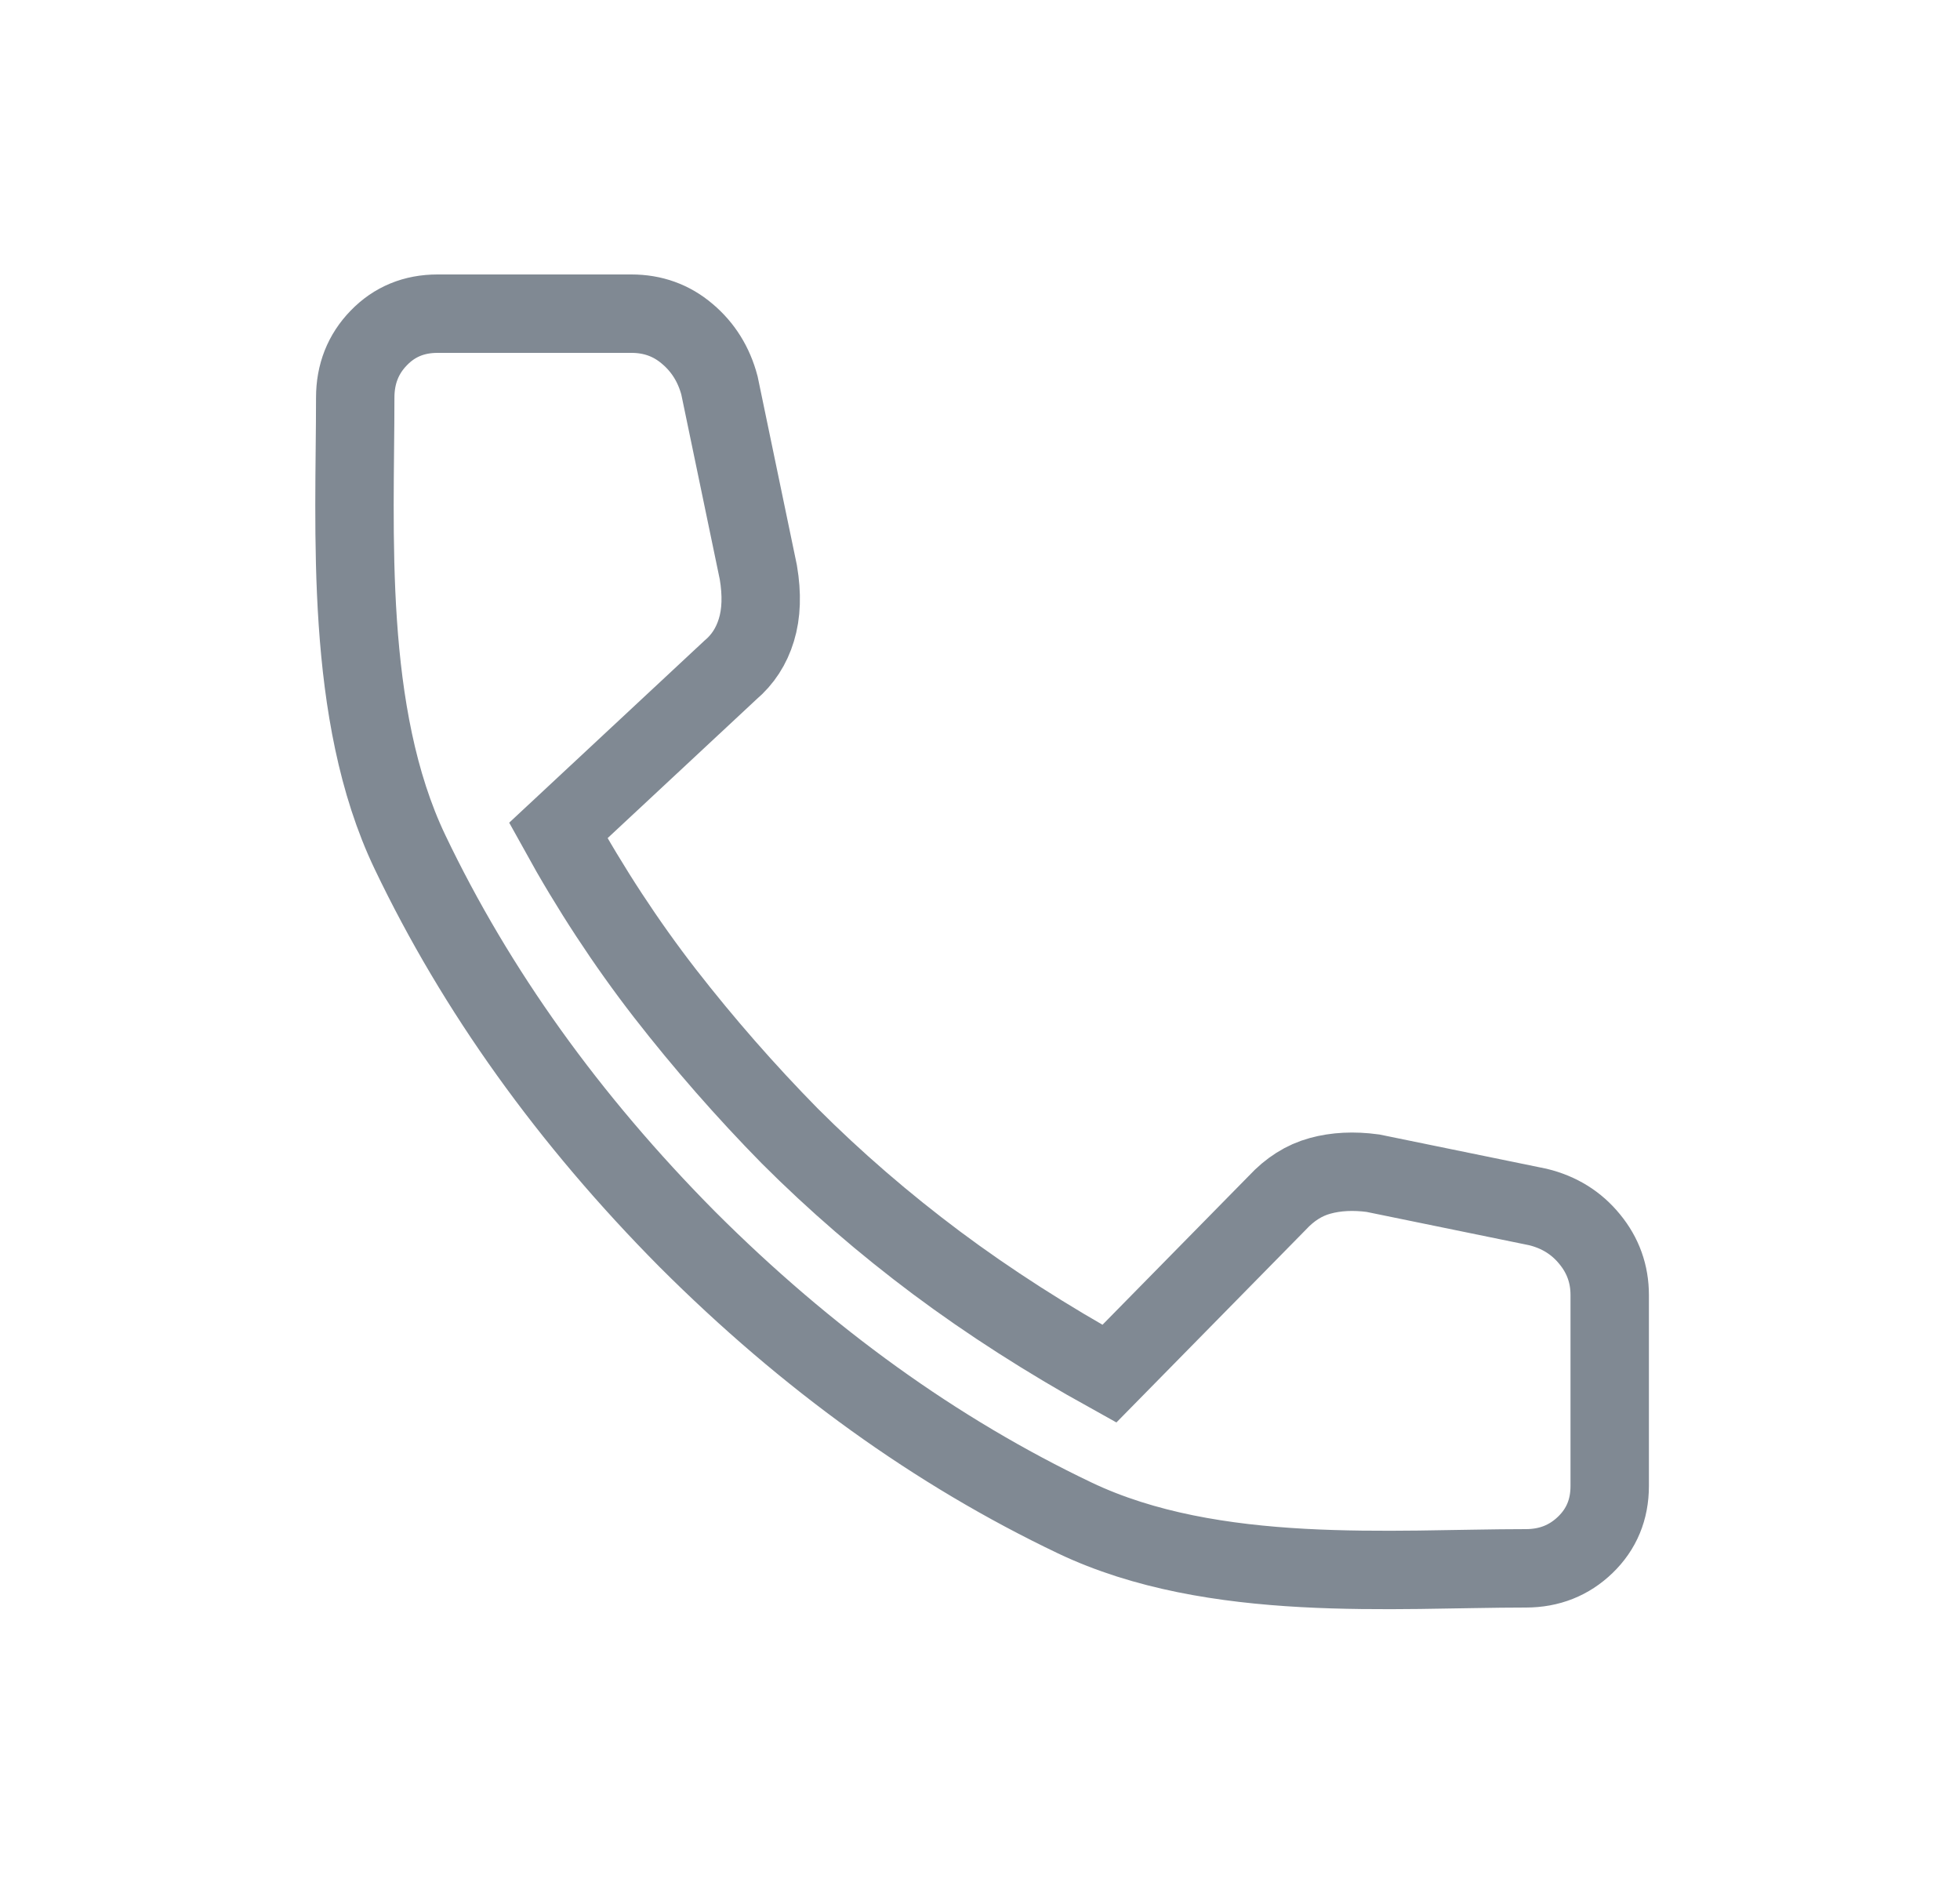
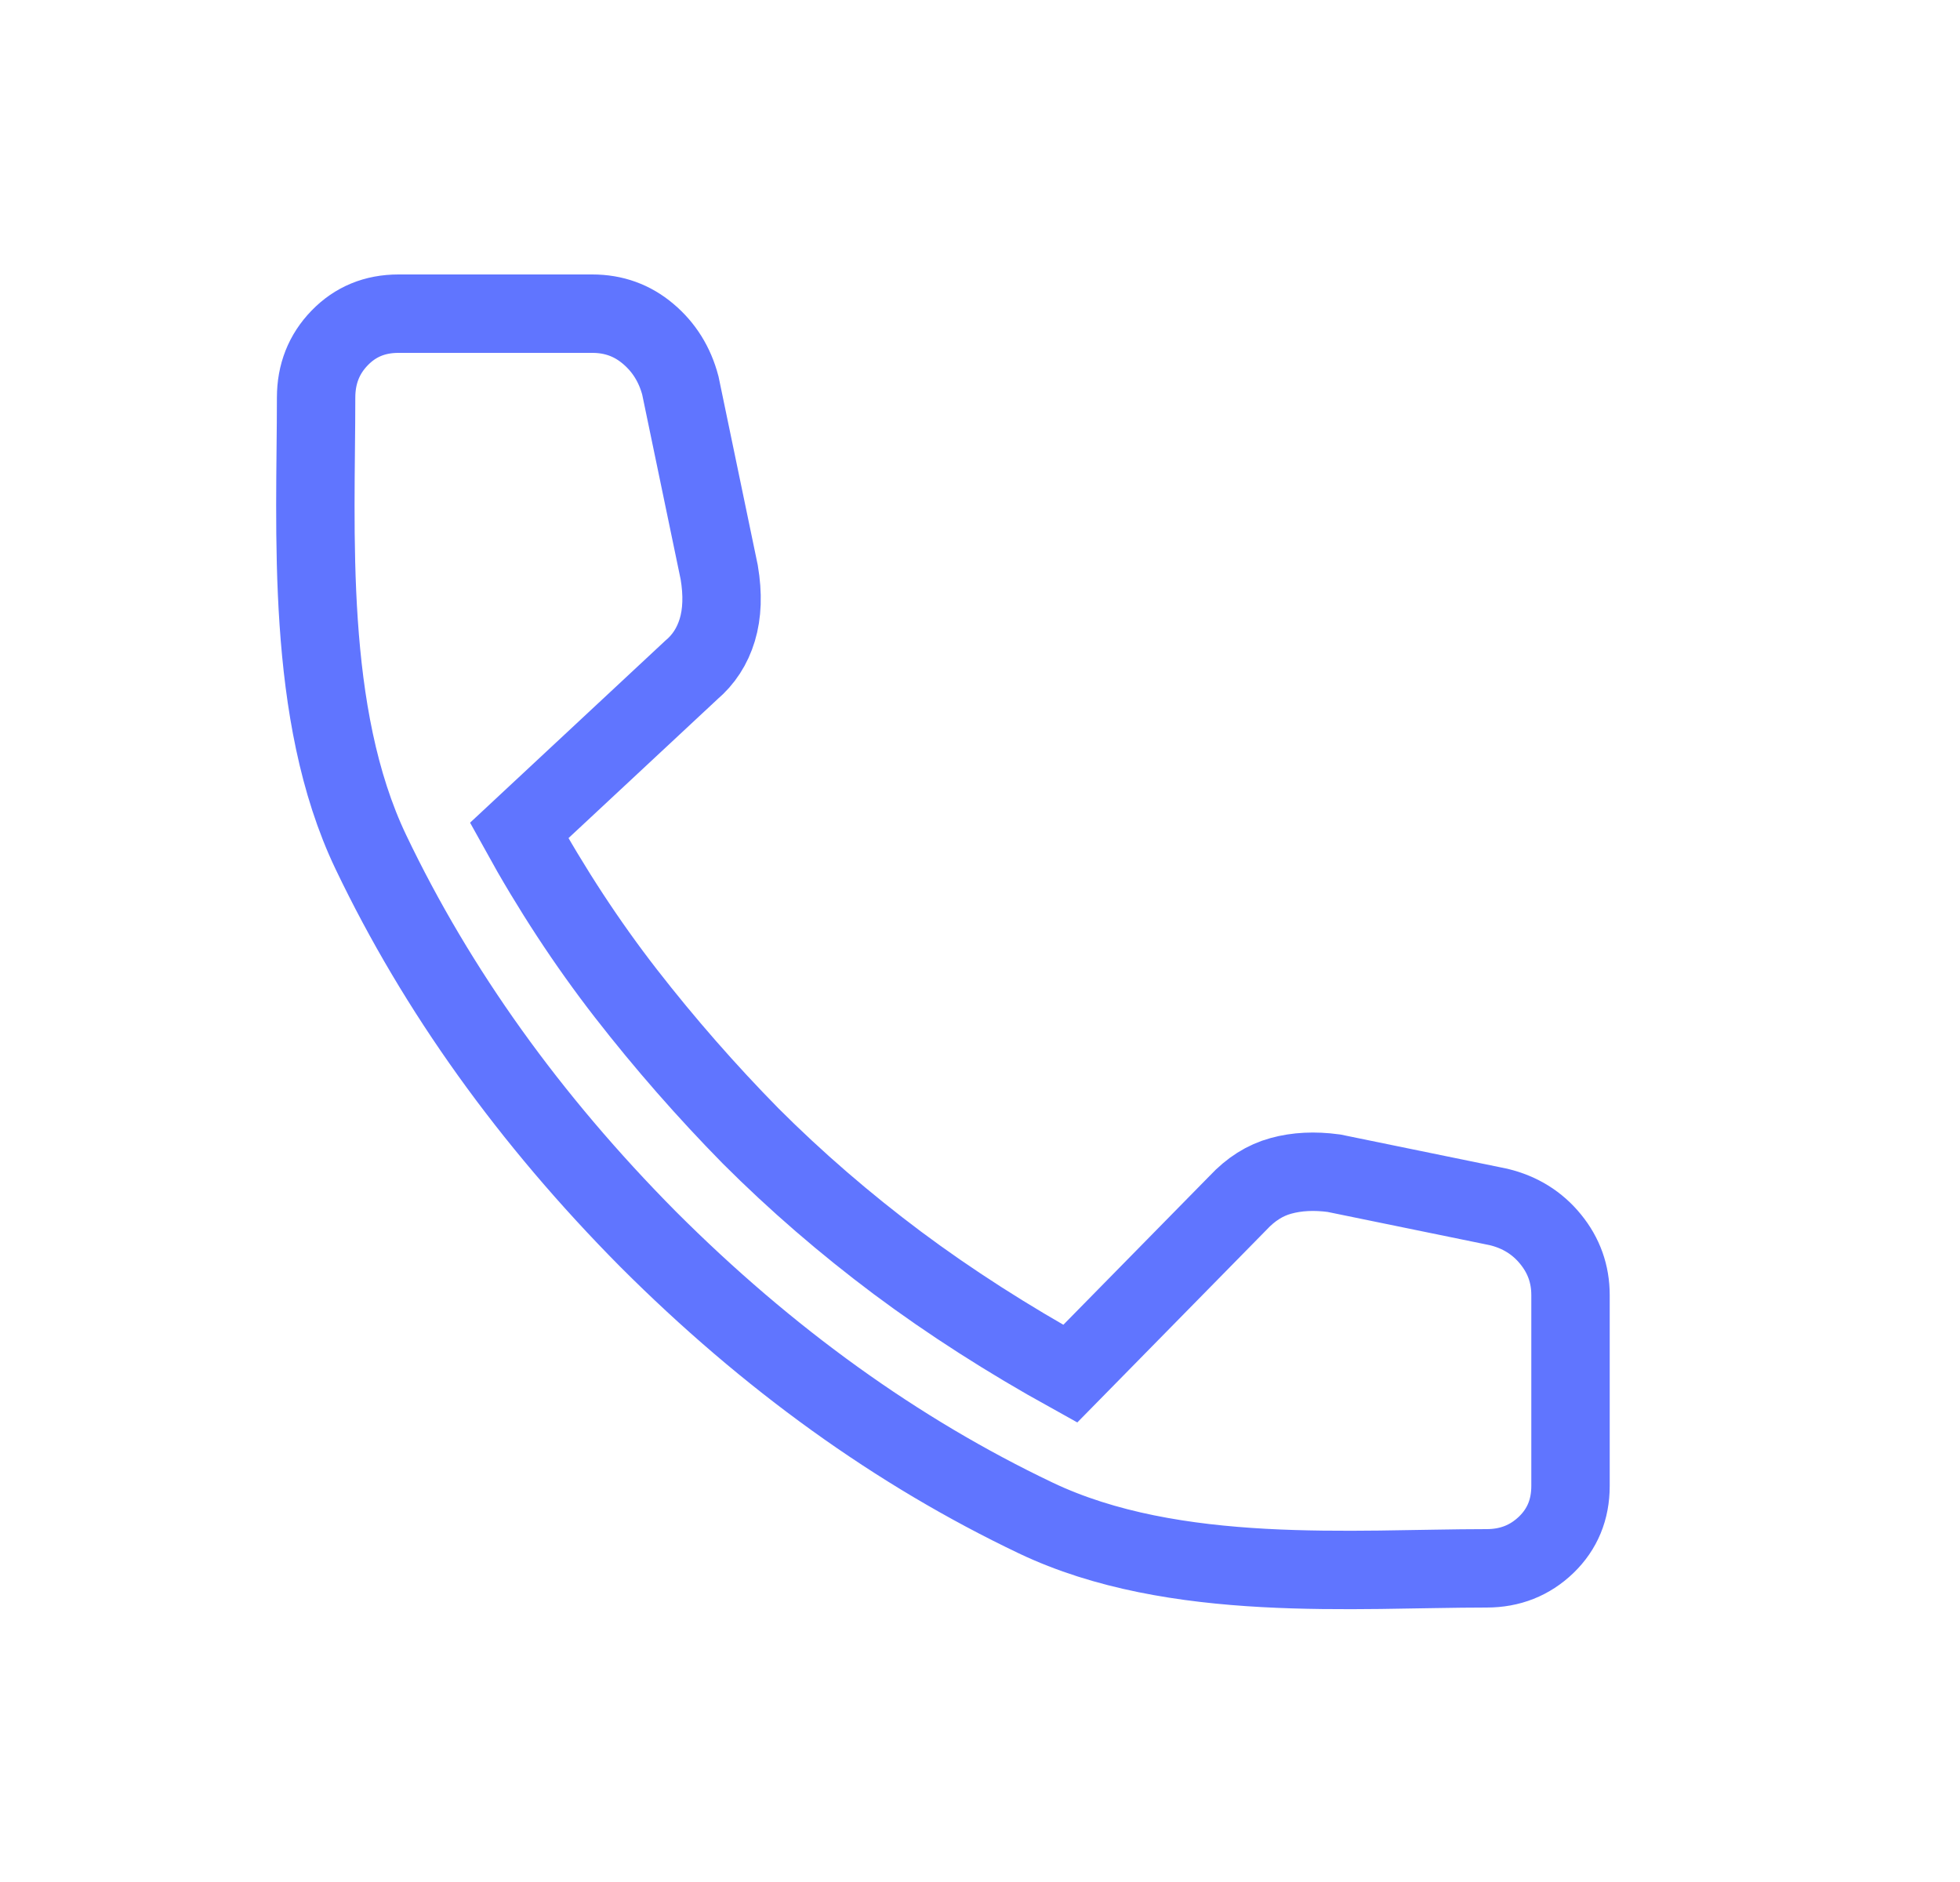
<svg xmlns="http://www.w3.org/2000/svg" width="25" height="24" viewBox="0 0 25 24" fill="none">
-   <path d="M19.462 20C17.776 20 15.481 20.201 13.71 19.358C11.94 18.514 10.292 17.328 8.766 15.803C7.253 14.277 6.074 12.632 5.23 10.867C4.386 9.103 4.531 6.754 4.531 5.07C4.531 4.77 4.631 4.516 4.831 4.31C5.031 4.103 5.281 4 5.581 4H8.054C8.326 4 8.564 4.085 8.766 4.257C8.969 4.428 9.106 4.648 9.177 4.916L9.673 7.3C9.72 7.58 9.712 7.824 9.648 8.033C9.585 8.241 9.474 8.412 9.315 8.546L7.121 10.591C7.532 11.336 7.986 12.028 8.482 12.668C8.979 13.307 9.509 13.912 10.072 14.485C10.652 15.065 11.277 15.604 11.947 16.105C12.616 16.604 13.351 17.075 14.15 17.518L16.29 15.341C16.452 15.166 16.635 15.05 16.838 14.995C17.041 14.939 17.266 14.928 17.512 14.961L19.616 15.392C19.887 15.458 20.108 15.595 20.277 15.803C20.447 16.01 20.532 16.247 20.532 16.515V18.95C20.532 19.25 20.428 19.5 20.221 19.7C20.015 19.899 19.762 20 19.462 20Z" stroke="#808993" />
+   <path d="M18.962 20C17.277 20 14.982 20.201 13.211 19.358C11.44 18.514 9.792 17.328 8.267 15.803C6.754 14.277 5.575 12.632 4.731 10.867C3.887 9.103 4.032 6.754 4.032 5.07C4.032 4.77 4.132 4.516 4.332 4.31C4.532 4.103 4.782 4 5.082 4H7.555C7.827 4 8.064 4.085 8.267 4.257C8.47 4.428 8.607 4.648 8.678 4.916L9.174 7.3C9.221 7.58 9.212 7.824 9.149 8.033C9.086 8.241 8.975 8.412 8.816 8.546L6.622 10.591C7.033 11.336 7.486 12.028 7.983 12.668C8.48 13.307 9.01 13.912 9.573 14.485C10.153 15.065 10.778 15.604 11.447 16.105C12.116 16.604 12.851 17.075 13.651 17.518L15.79 15.341C15.953 15.166 16.136 15.05 16.339 14.995C16.542 14.939 16.766 14.928 17.013 14.961L19.116 15.392C19.388 15.458 19.609 15.595 19.778 15.803C19.947 16.01 20.032 16.247 20.032 16.515V18.95C20.032 19.25 19.929 19.5 19.722 19.7C19.515 19.899 19.262 20 18.962 20Z" stroke="#6075FF" />
</svg>
